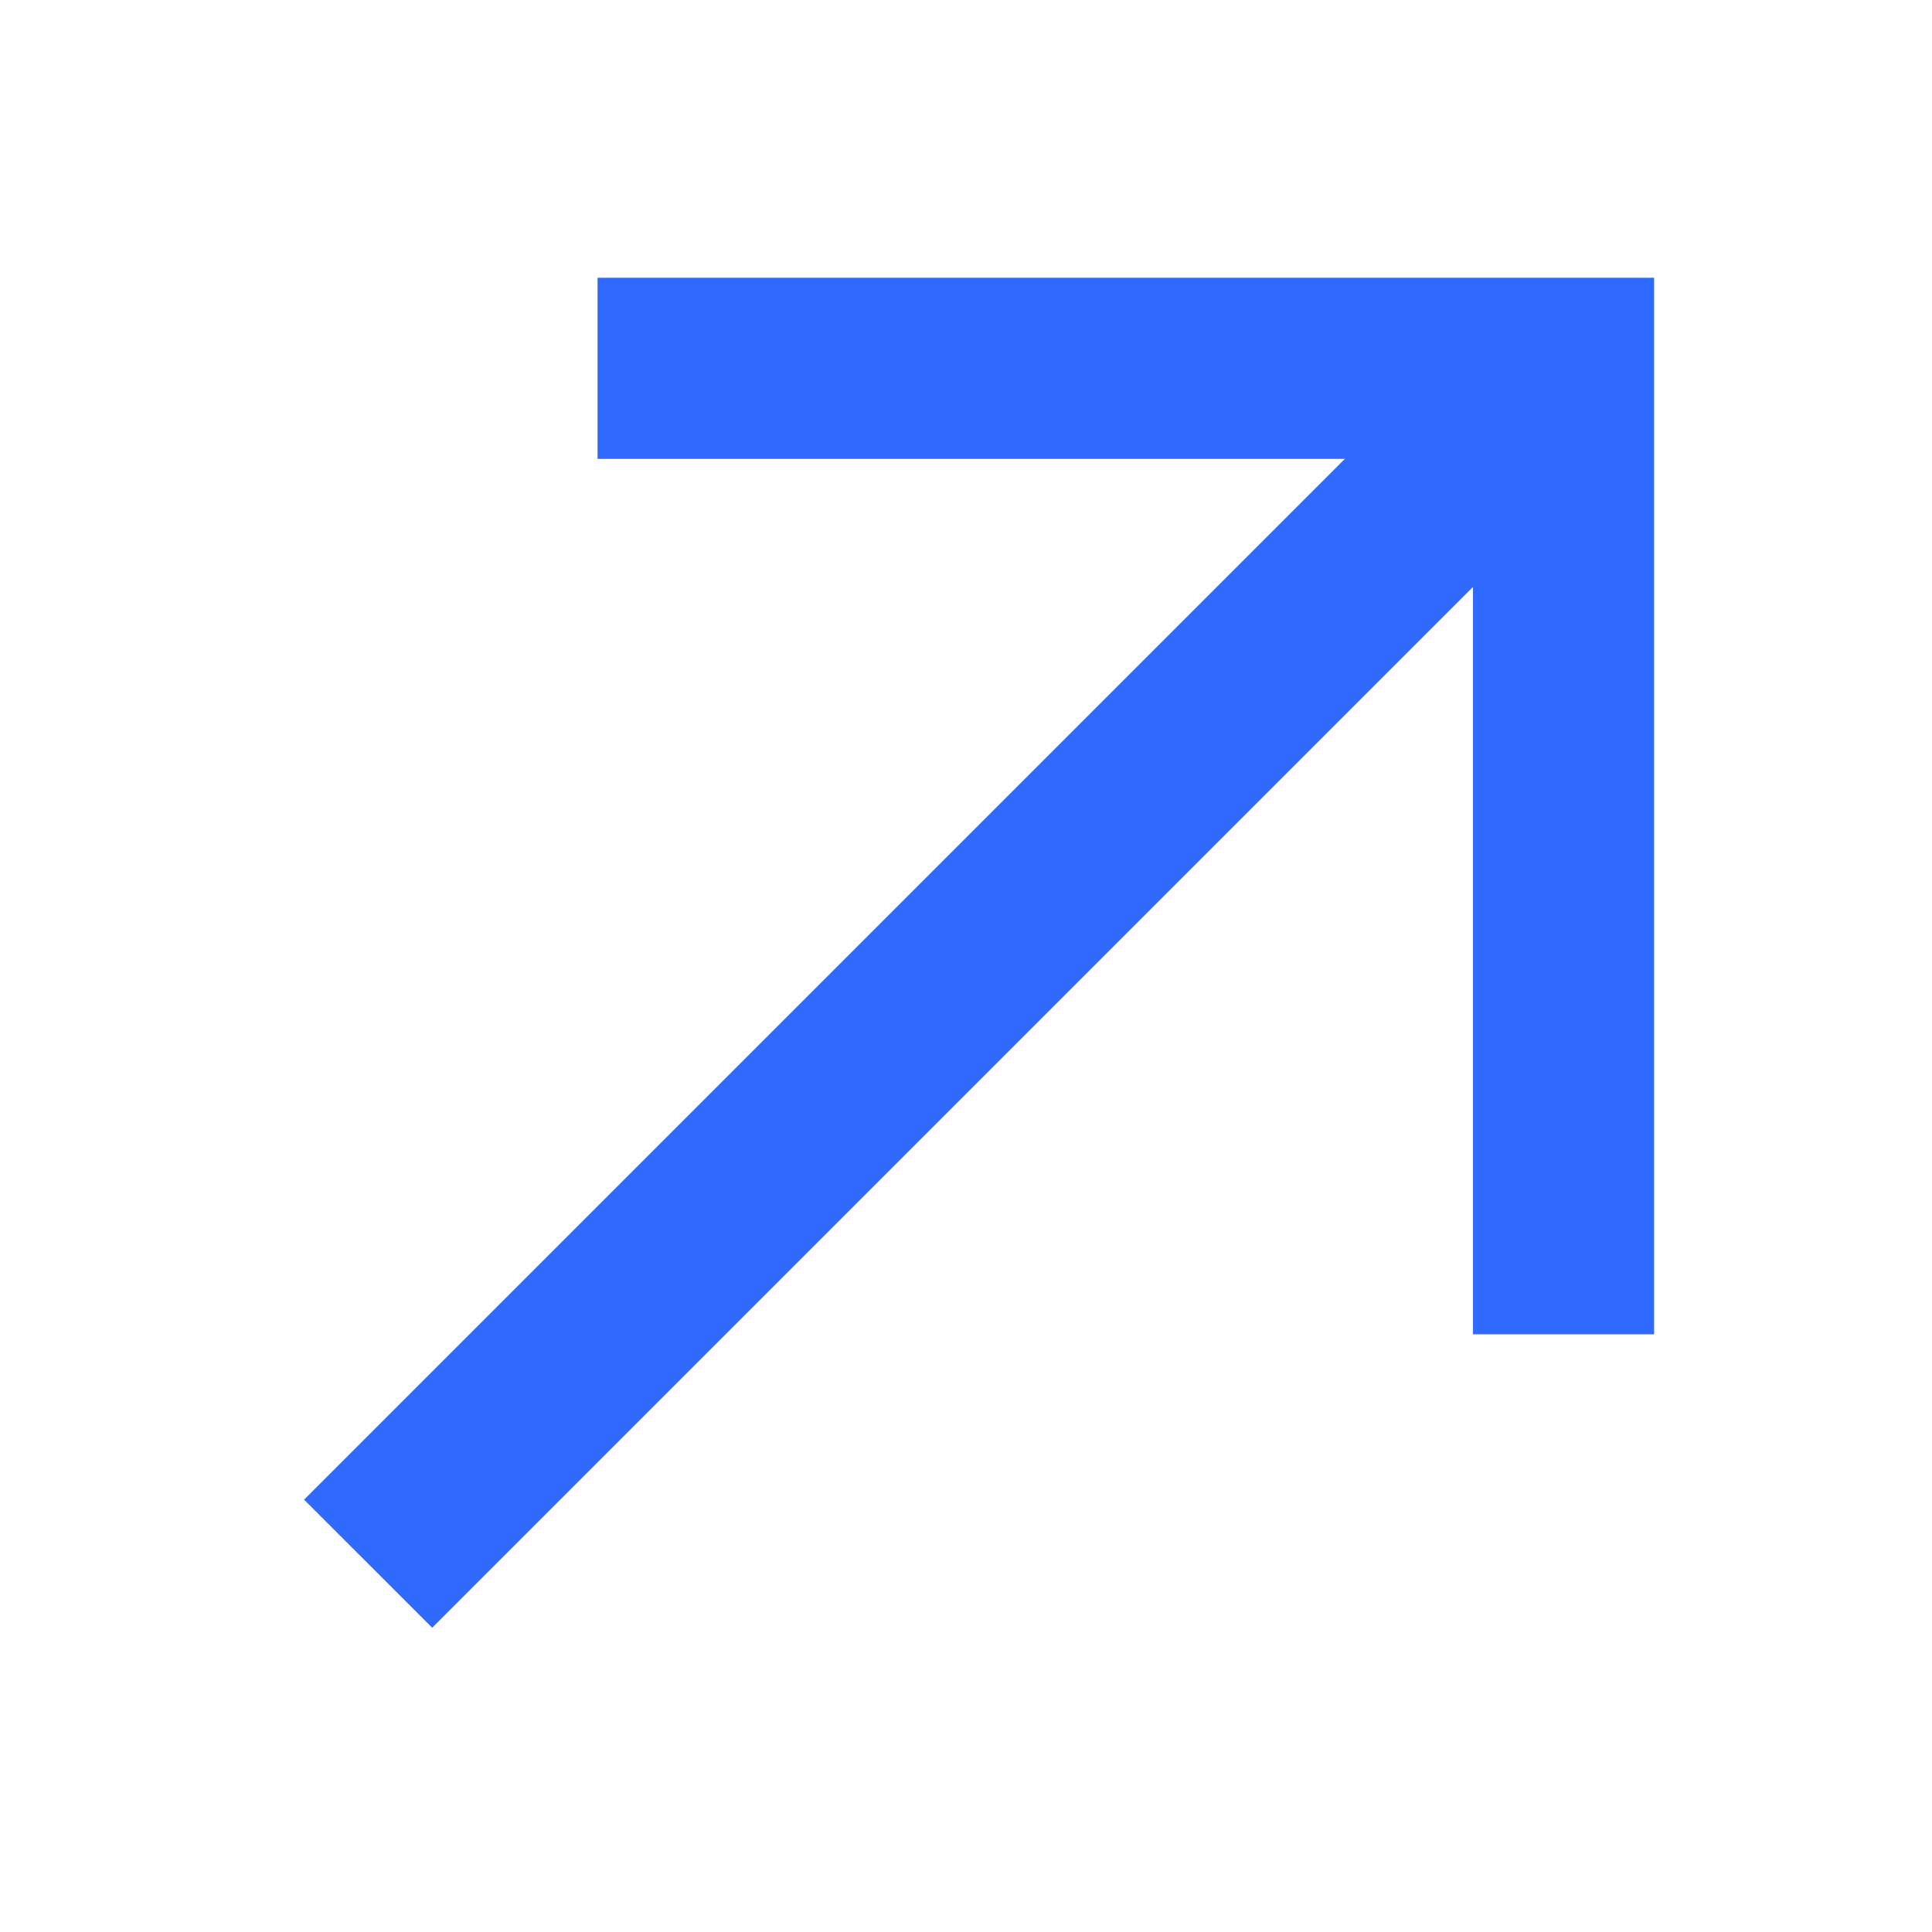
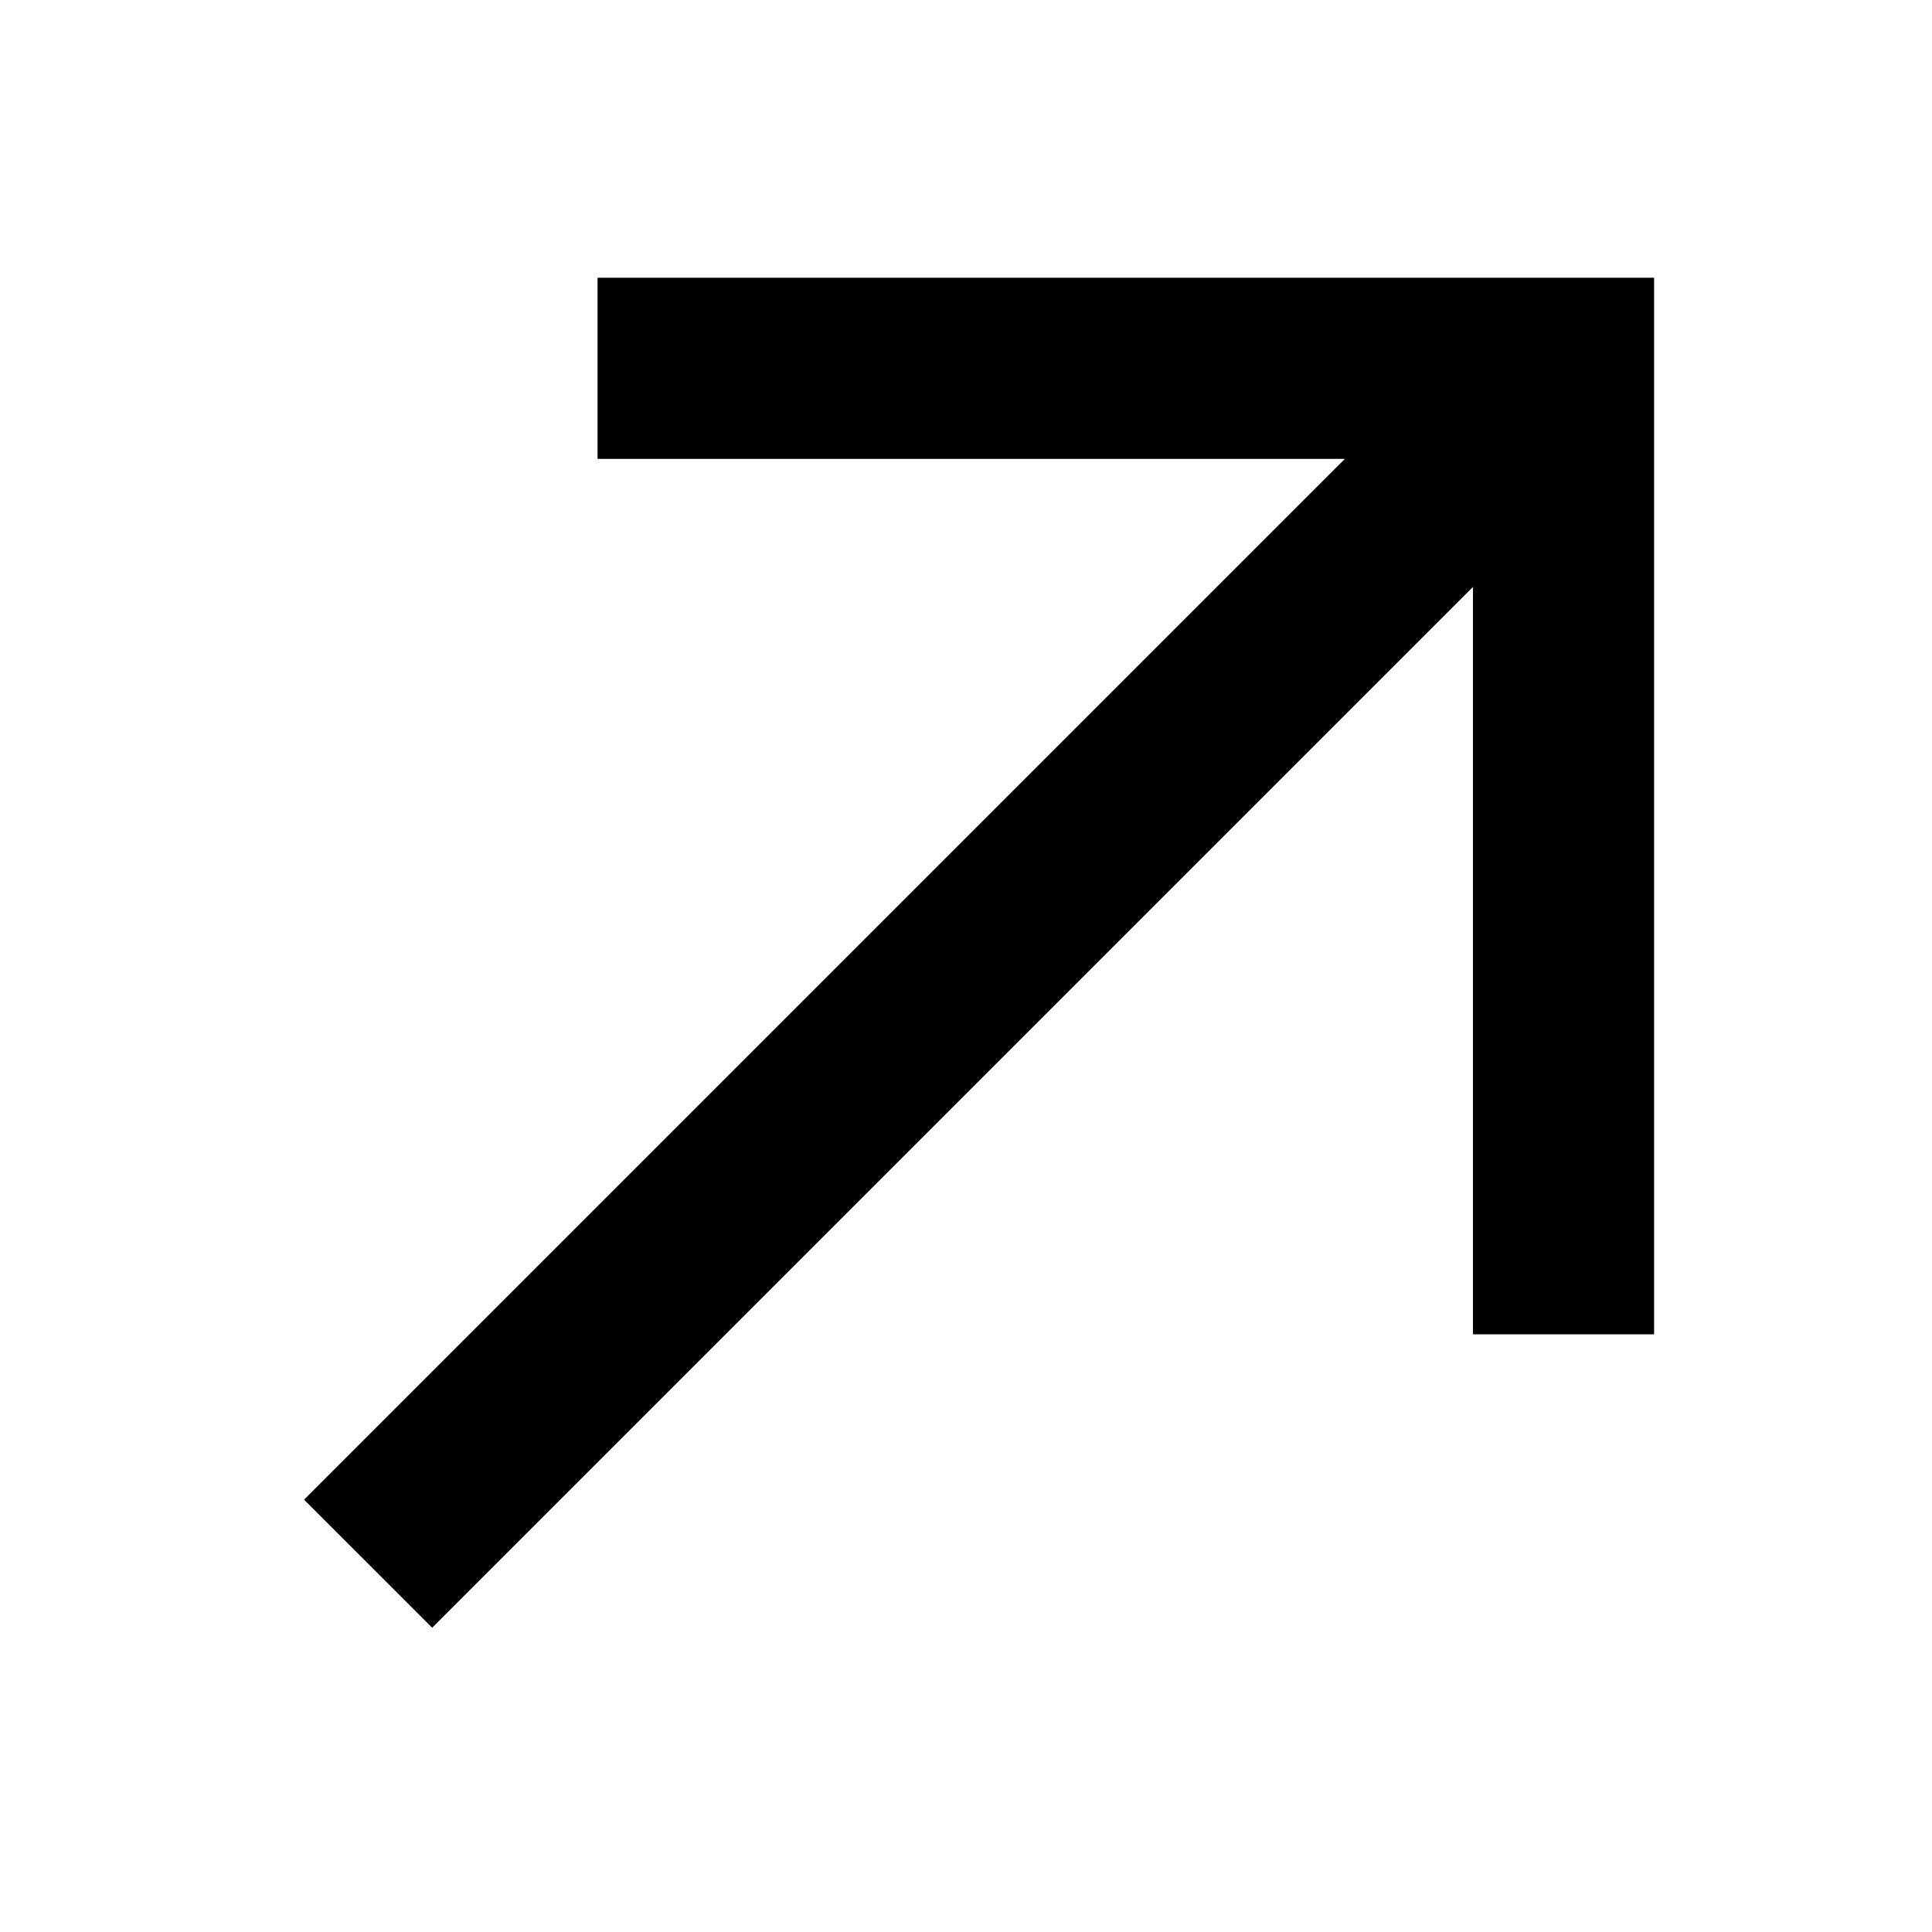
<svg xmlns="http://www.w3.org/2000/svg" fill="none" version="1.1" width="16" height="16" viewBox="0 0 16 16">
  <defs>
    <clipPath id="master_svg0_164_37847">
      <rect x="0" y="0" width="16" height="16" rx="0" />
    </clipPath>
  </defs>
  <g clip-path="url(#master_svg0_164_37847)">
    <g transform="matrix(0.7071068,0.7071068,-0.7071068,0.7071068,1.949067,-6.606496)">
      <g transform="matrix(0,1,-1,0,14.65599,-14.55507)">
-         <path d="M27.606,0.8L14.606,0.8L14.606,-0.7L27.606,-0.7L27.606,0.8Z" fill-rule="evenodd" fill="#2F69FE" fill-opacity="1" />
+         <path d="M27.606,0.8L14.606,0.8L14.606,-0.7L27.606,-0.7L27.606,0.8Z" fill-rule="evenodd" fill="currentColor" fill-opacity="1" />
      </g>
      <g transform="matrix(0.7071068,0.7071068,-0.7071068,0.7071068,3.606435,-10.60578)">
        <path d="" fill="#D8D8D8" fill-opacity="1" />
-         <path d="M13.856,-1.7L13.856,7.05L15.356,7.05L15.356,-0.2L22.606,-0.2L22.606,-1.7L13.856,-1.7Z" fill-rule="evenodd" fill="#2F69FE" fill-opacity="1" />
+         <path d="M13.856,-1.7L13.856,7.05L15.356,7.05L15.356,-0.2L22.606,-0.2L22.606,-1.7L13.856,-1.7Z" fill-rule="evenodd" fill="currentColor" fill-opacity="1" />
      </g>
    </g>
  </g>
</svg>
